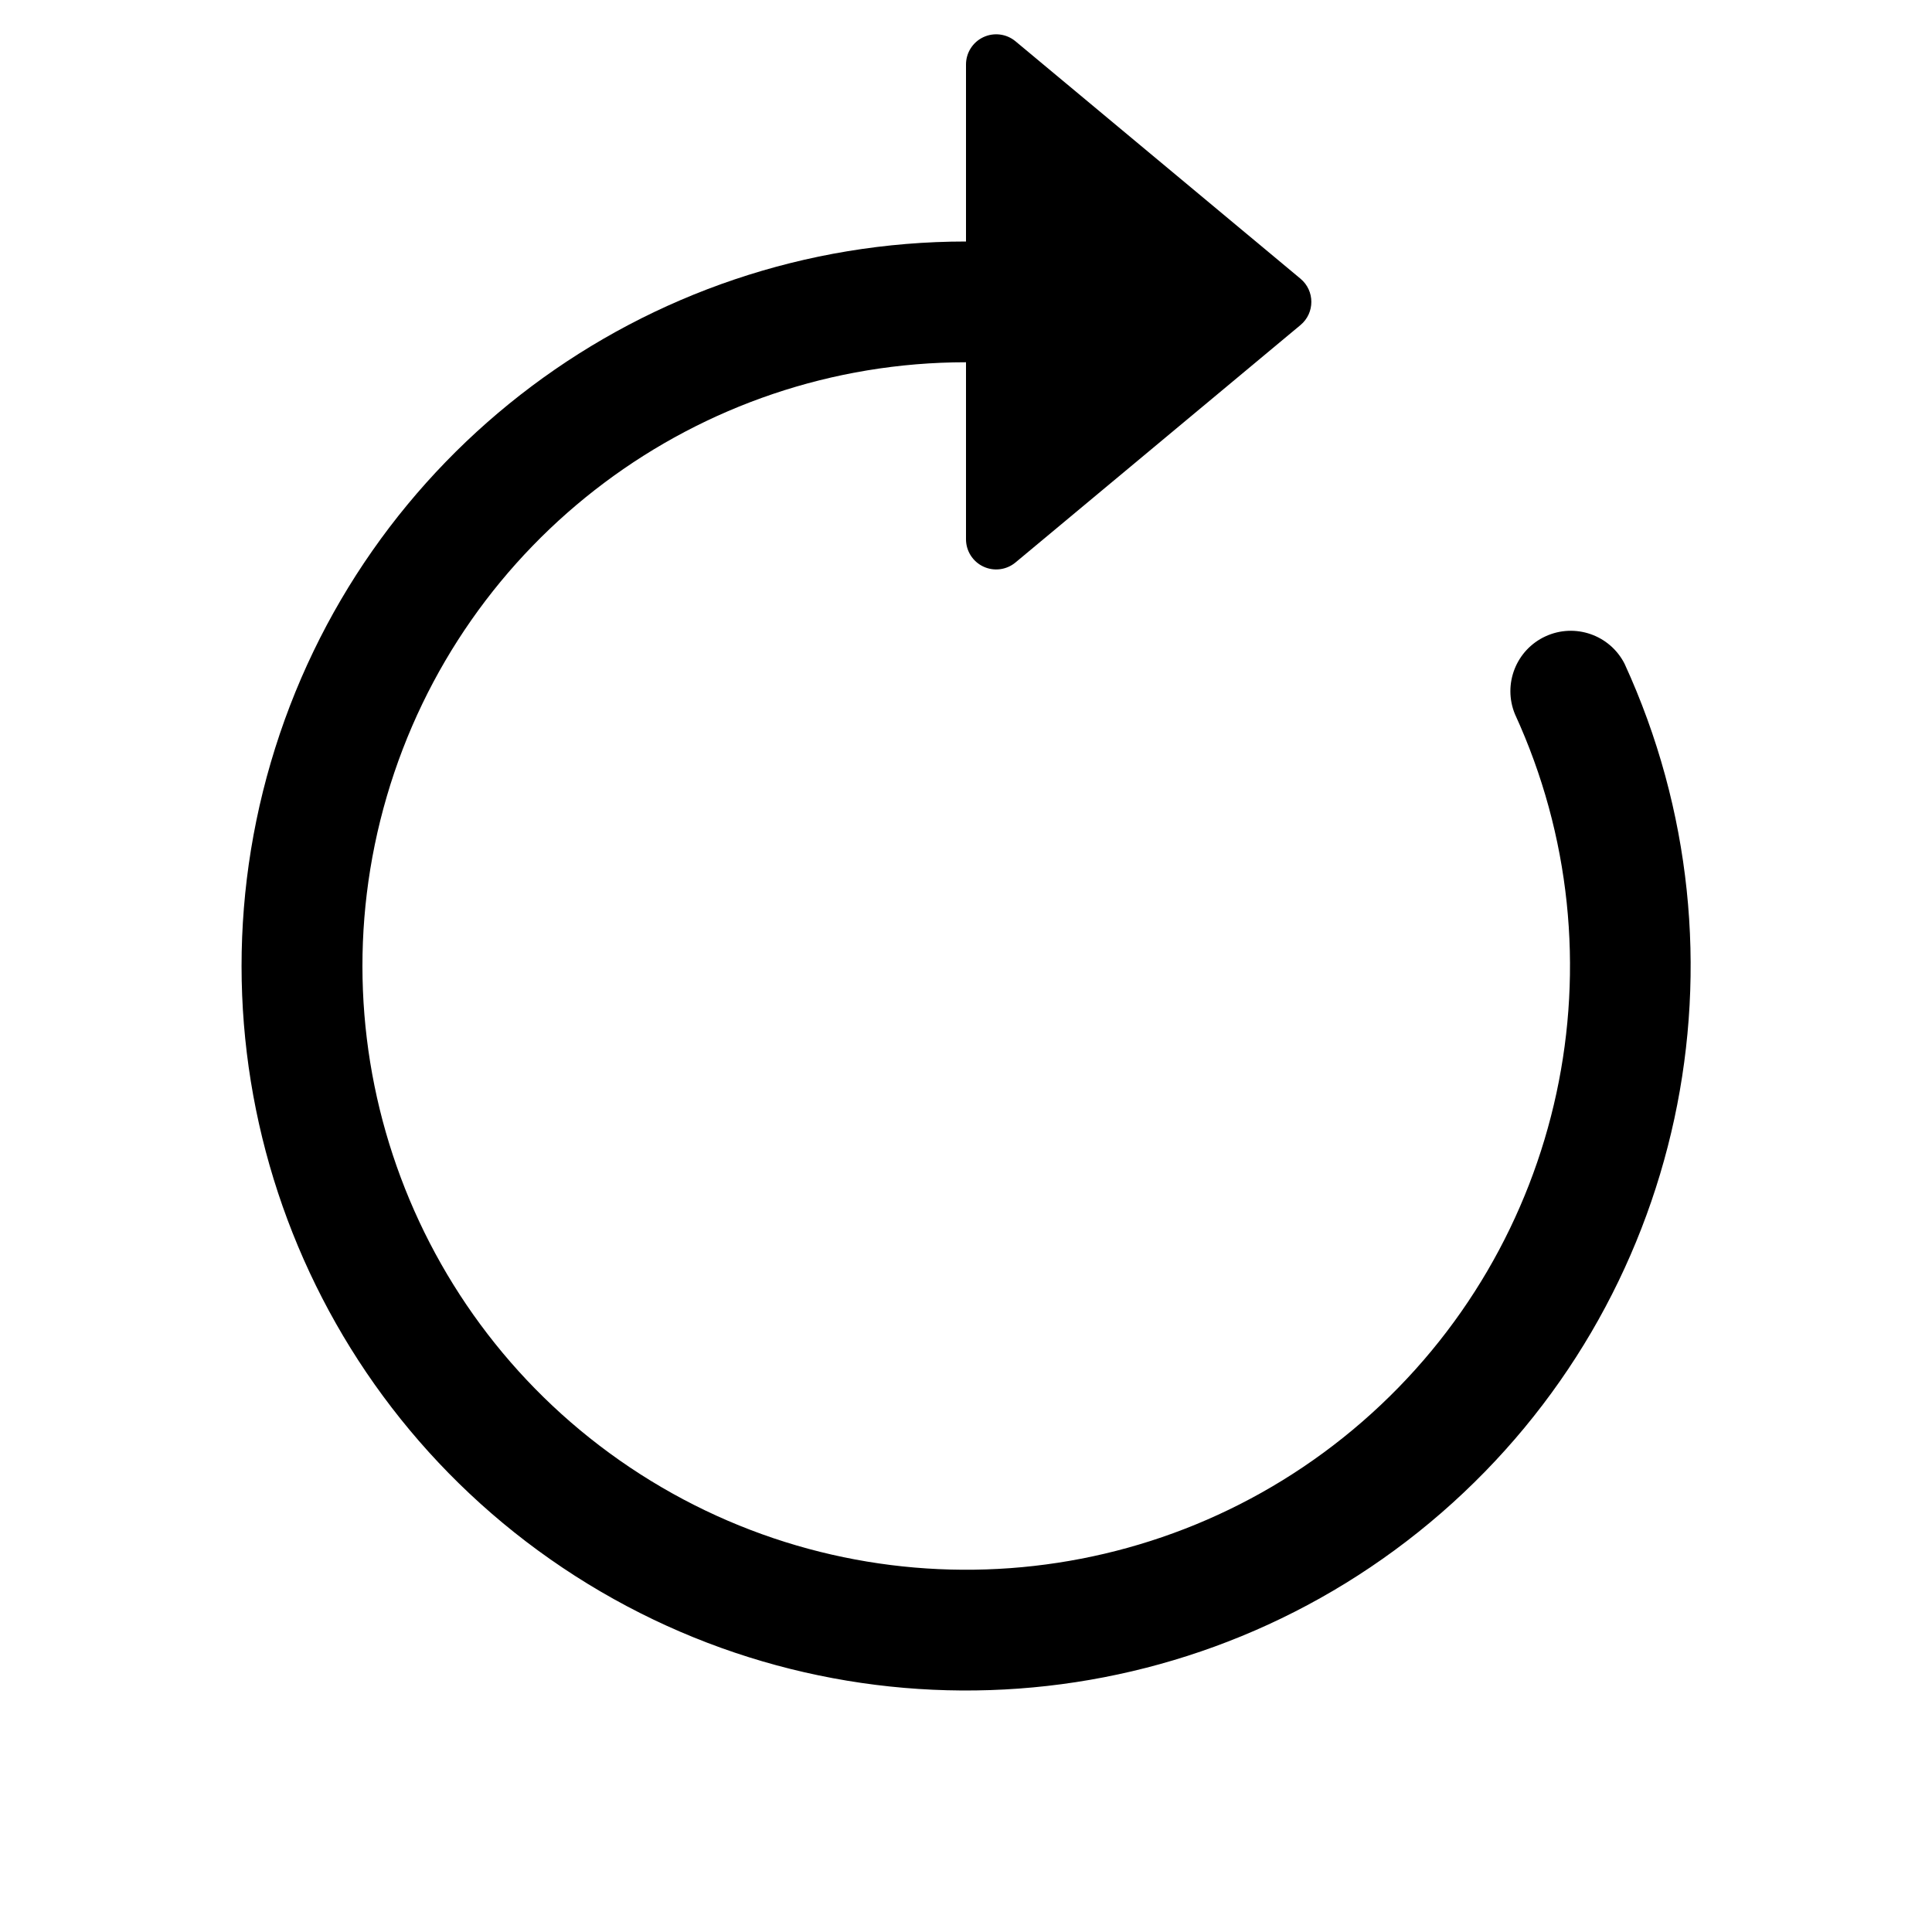
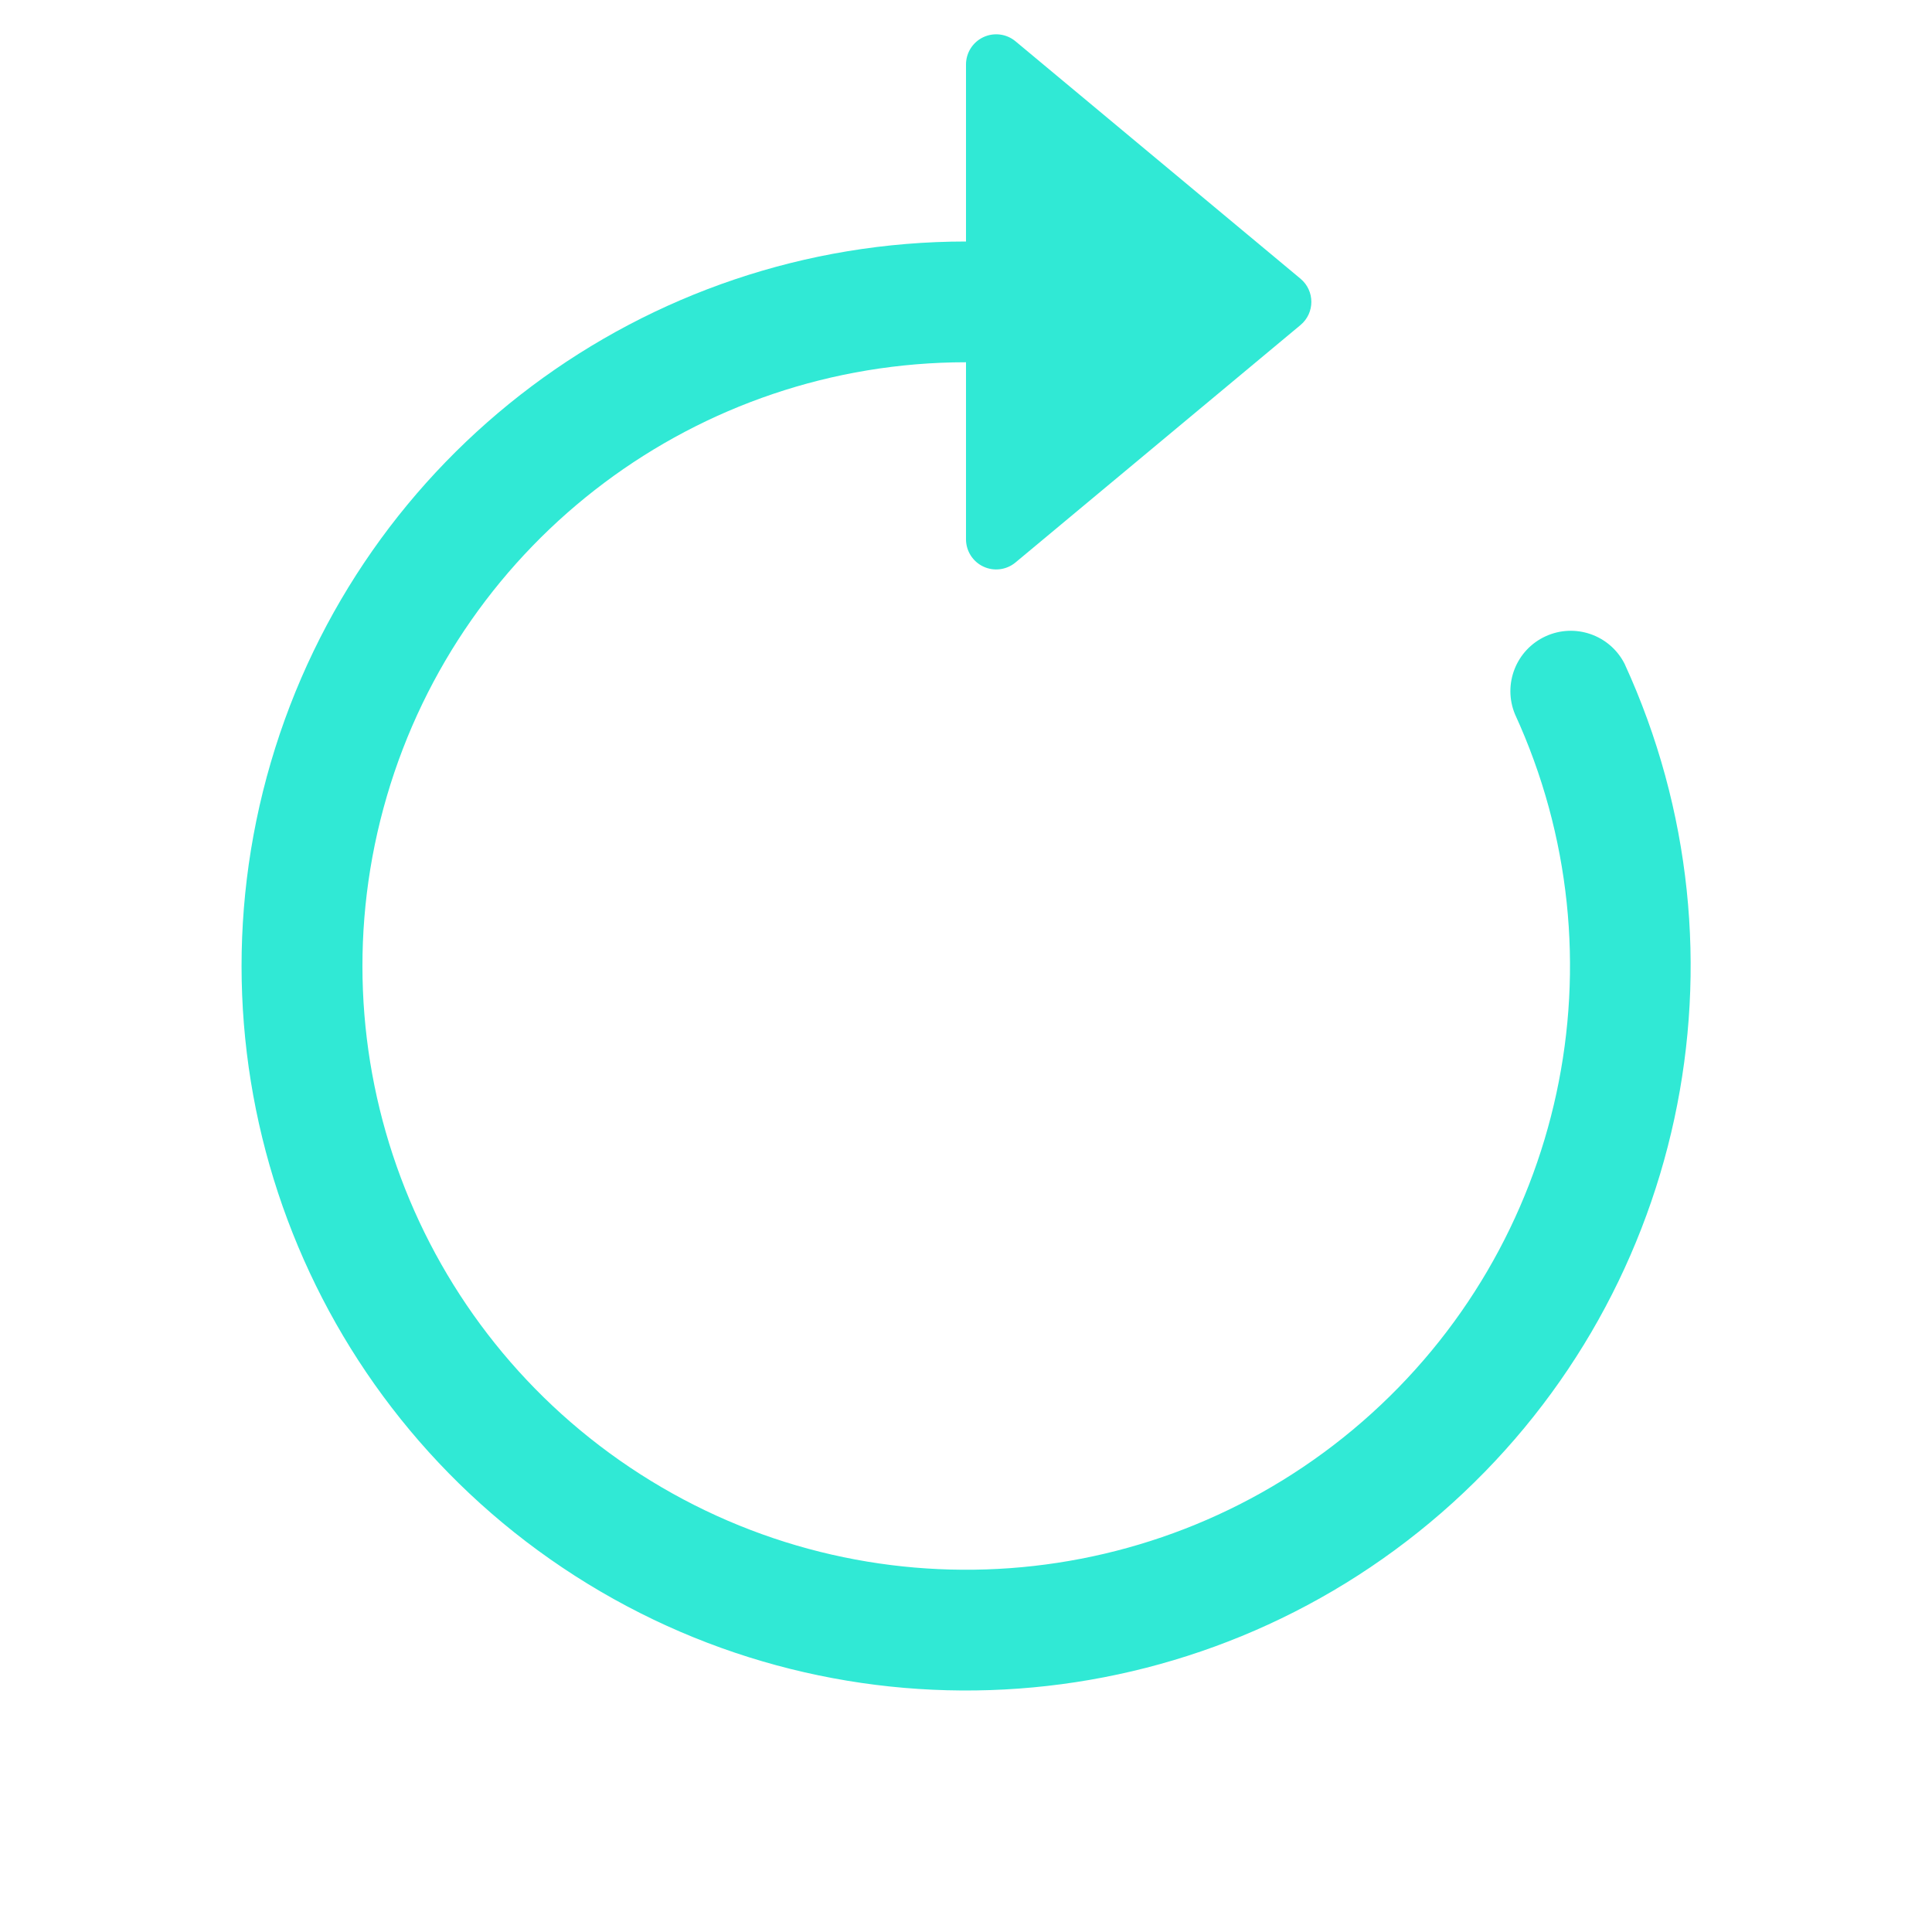
- <svg xmlns="http://www.w3.org/2000/svg" width="16" height="16" fill="currentColor" class="bi bi-arrow-clockwise" viewBox="0 0 16 16">
+ <svg xmlns="http://www.w3.org/2000/svg" width="16" height="16" fill="#30e9d5" class="bi bi-arrow-clockwise" viewBox="0 0 16 16">
  <path fill-rule="evenodd" d="M8 3a5 5 0 1 0 4.546 2.914.5.5 0 0 1 .908-.417A6 6 0 1 1 8 2v1z" />
  <path d="M8 4.466V.534a.25.25 0 0 1 .41-.192l2.36 1.966c.12.1.12.284 0 .384L8.41 4.658A.25.25 0 0 1 8 4.466z" />
</svg>
